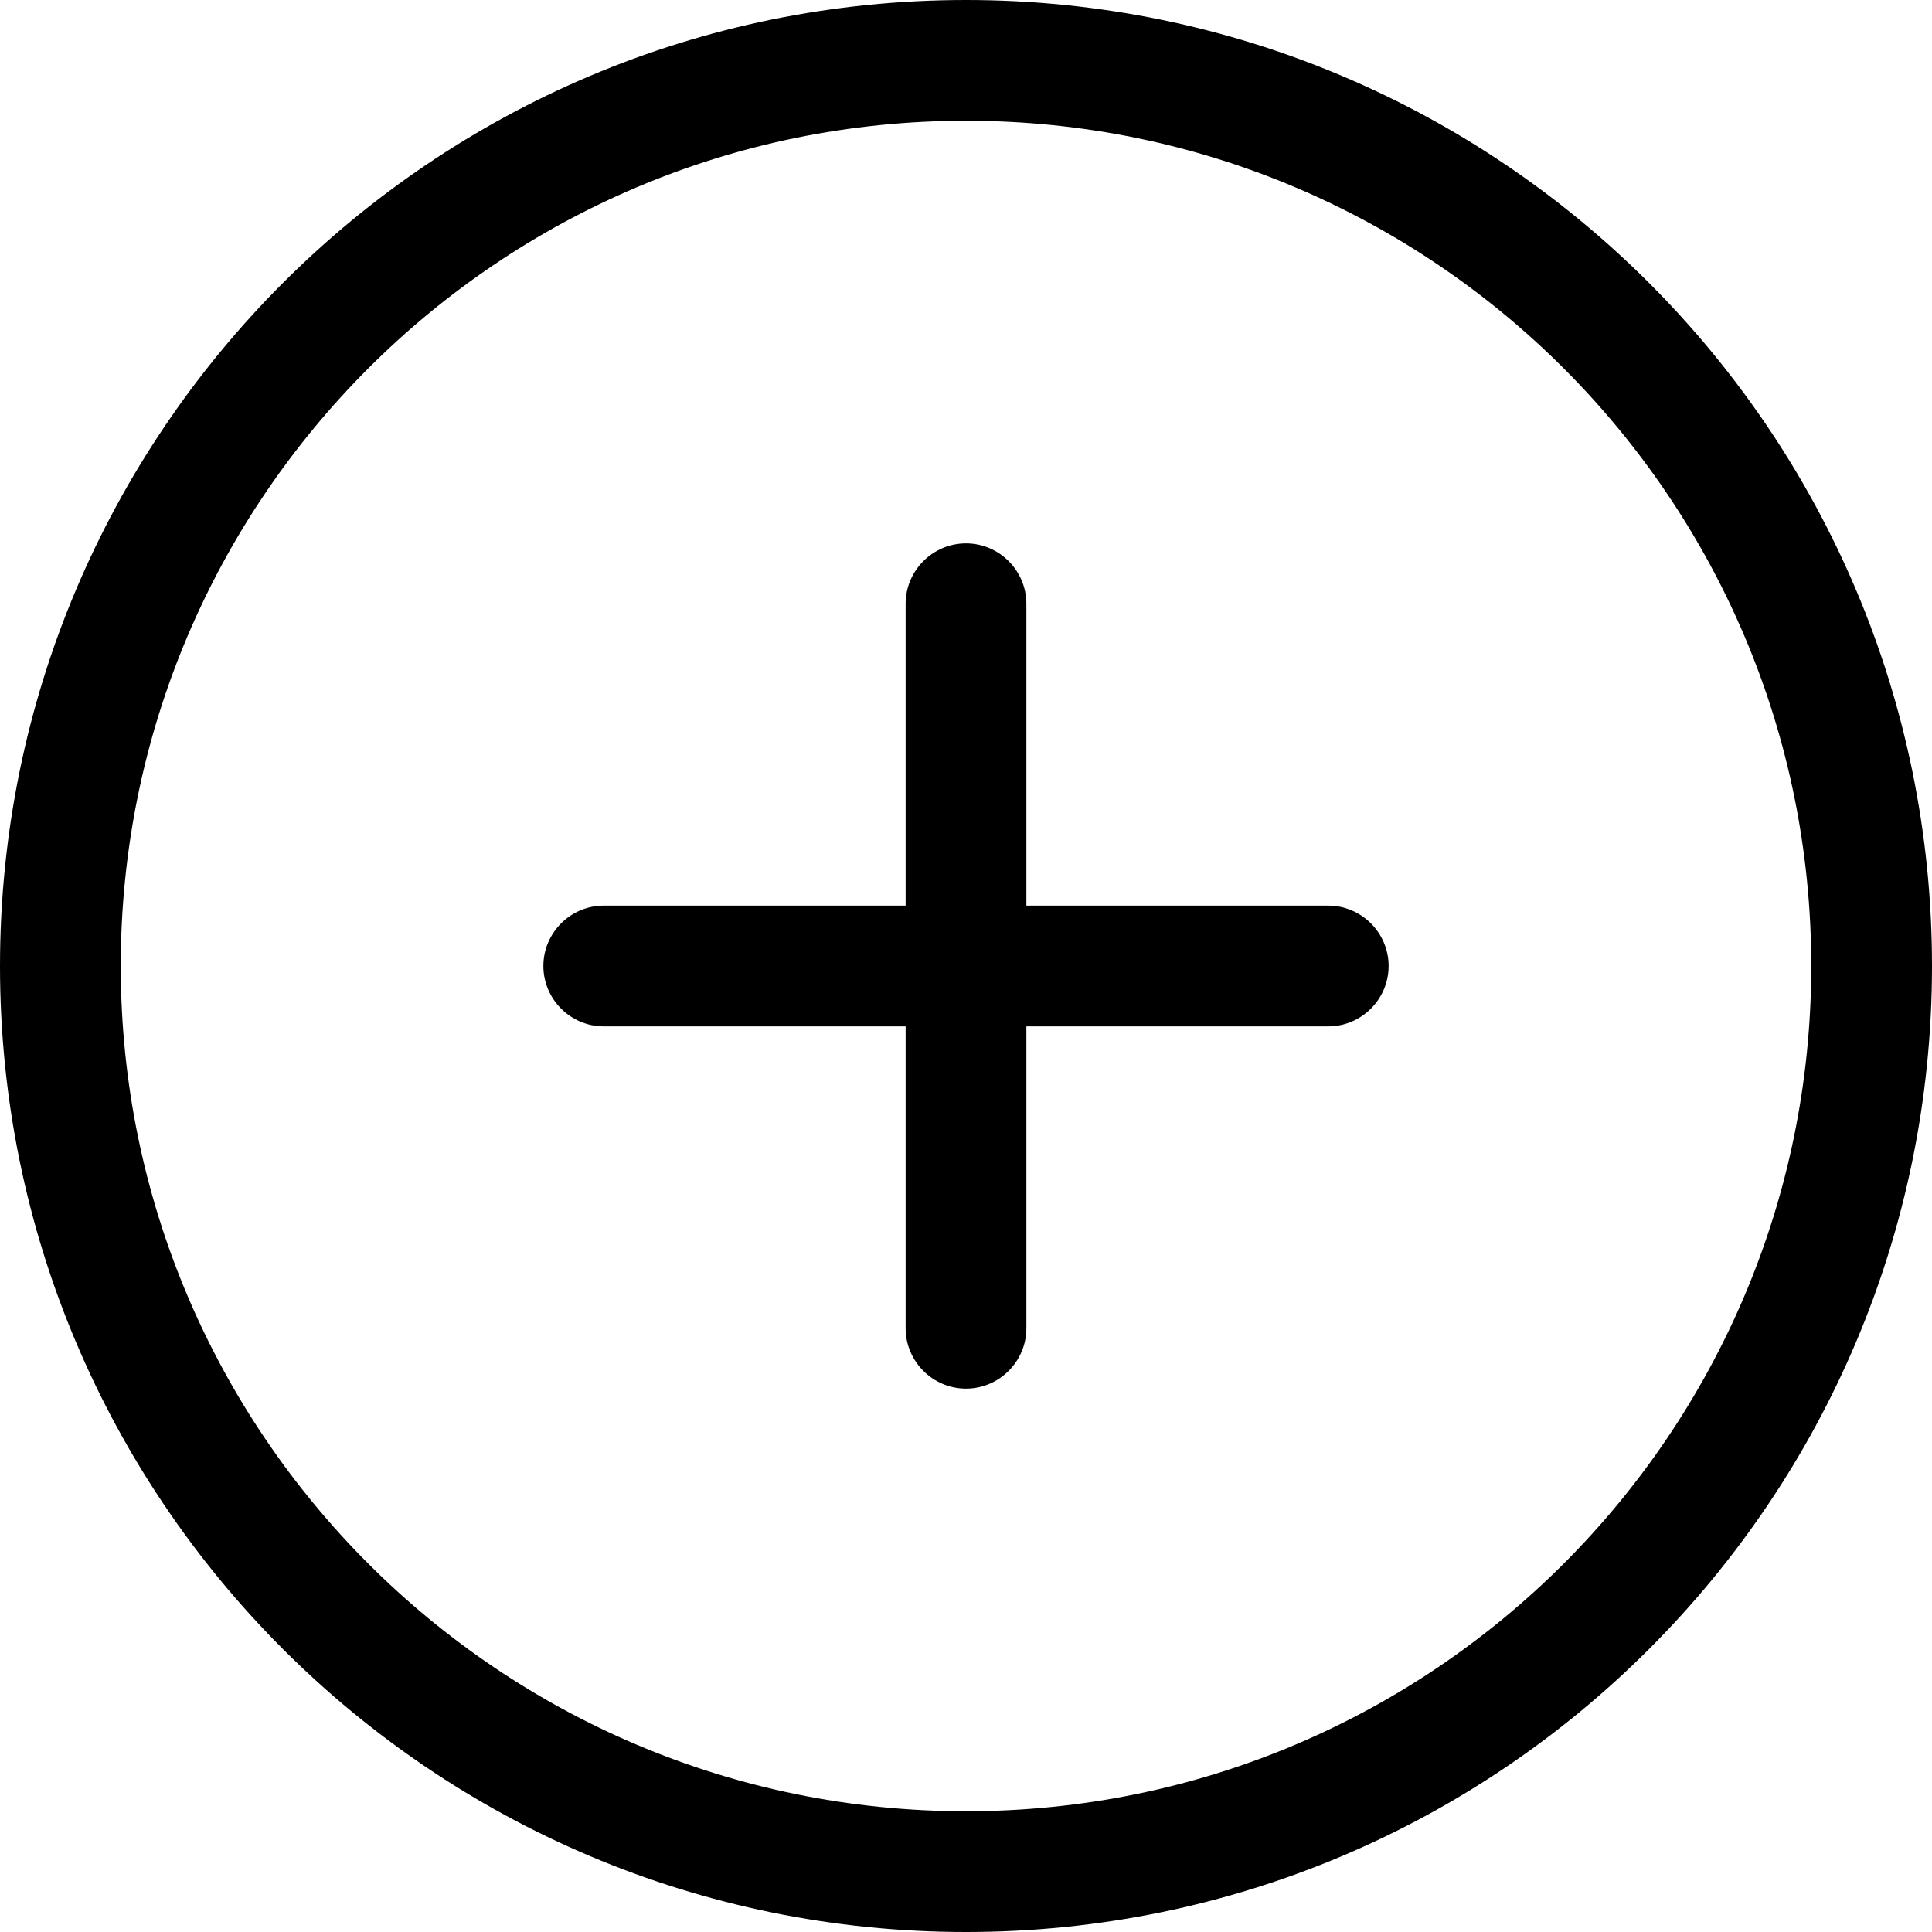
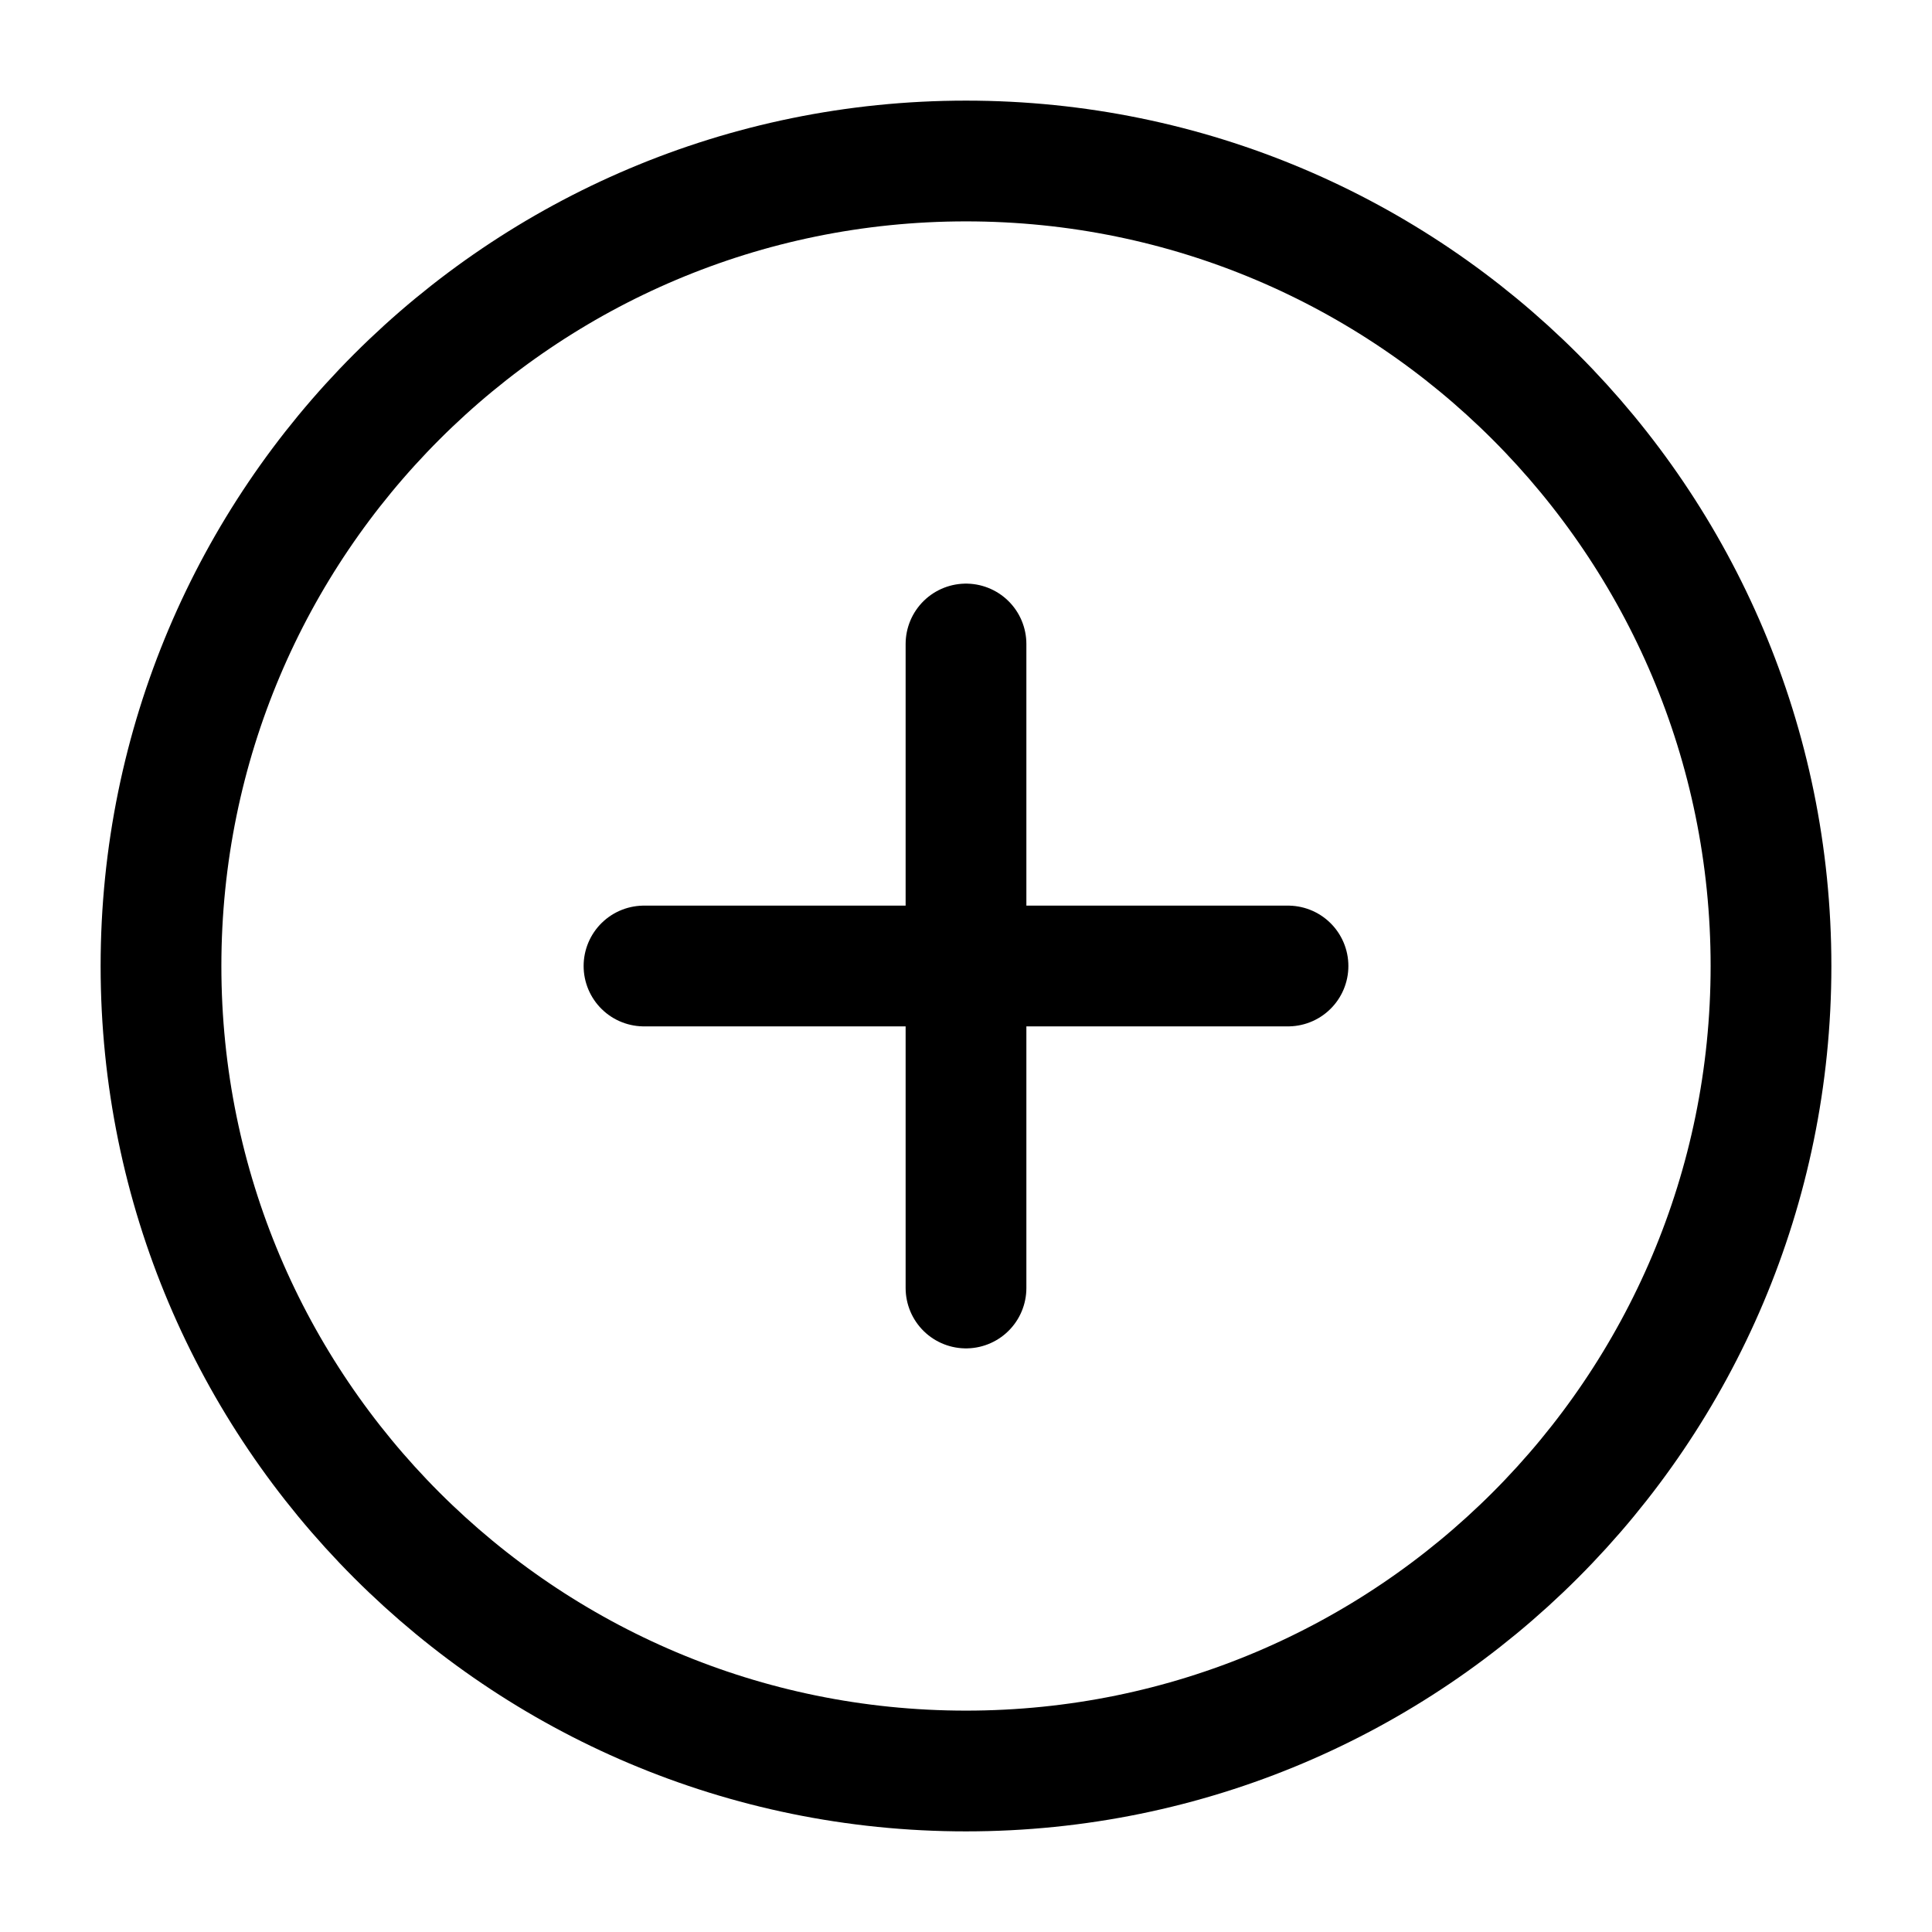
- <svg xmlns="http://www.w3.org/2000/svg" viewBox="0 0 512 512">
-   <path d="M256 32a224 224 0 1 1 0 448 224 224 0 1 1 0-448zm0 480A256 256 0 1 0 256 0a256 256 0 1 0 0 512zM240 352c0 8.8 7.2 16 16 16s16-7.2 16-16V272h80c8.8 0 16-7.2 16-16s-7.2-16-16-16H272V160c0-8.8-7.2-16-16-16s-16 7.2-16 16v80H160c-8.8 0-16 7.2-16 16s7.2 16 16 16h80v80z" />
+ <svg xmlns="http://www.w3.org/2000/svg" viewBox="0 0 24 24" fill="none" stroke="currentColor" stroke-width="1.5" stroke-linecap="round" stroke-linejoin="round">
+   <circle cx="12" cy="12" r="10" />
+   <path d="M8 12h8" />
+   <path d="M12 8v8" />
</svg>
